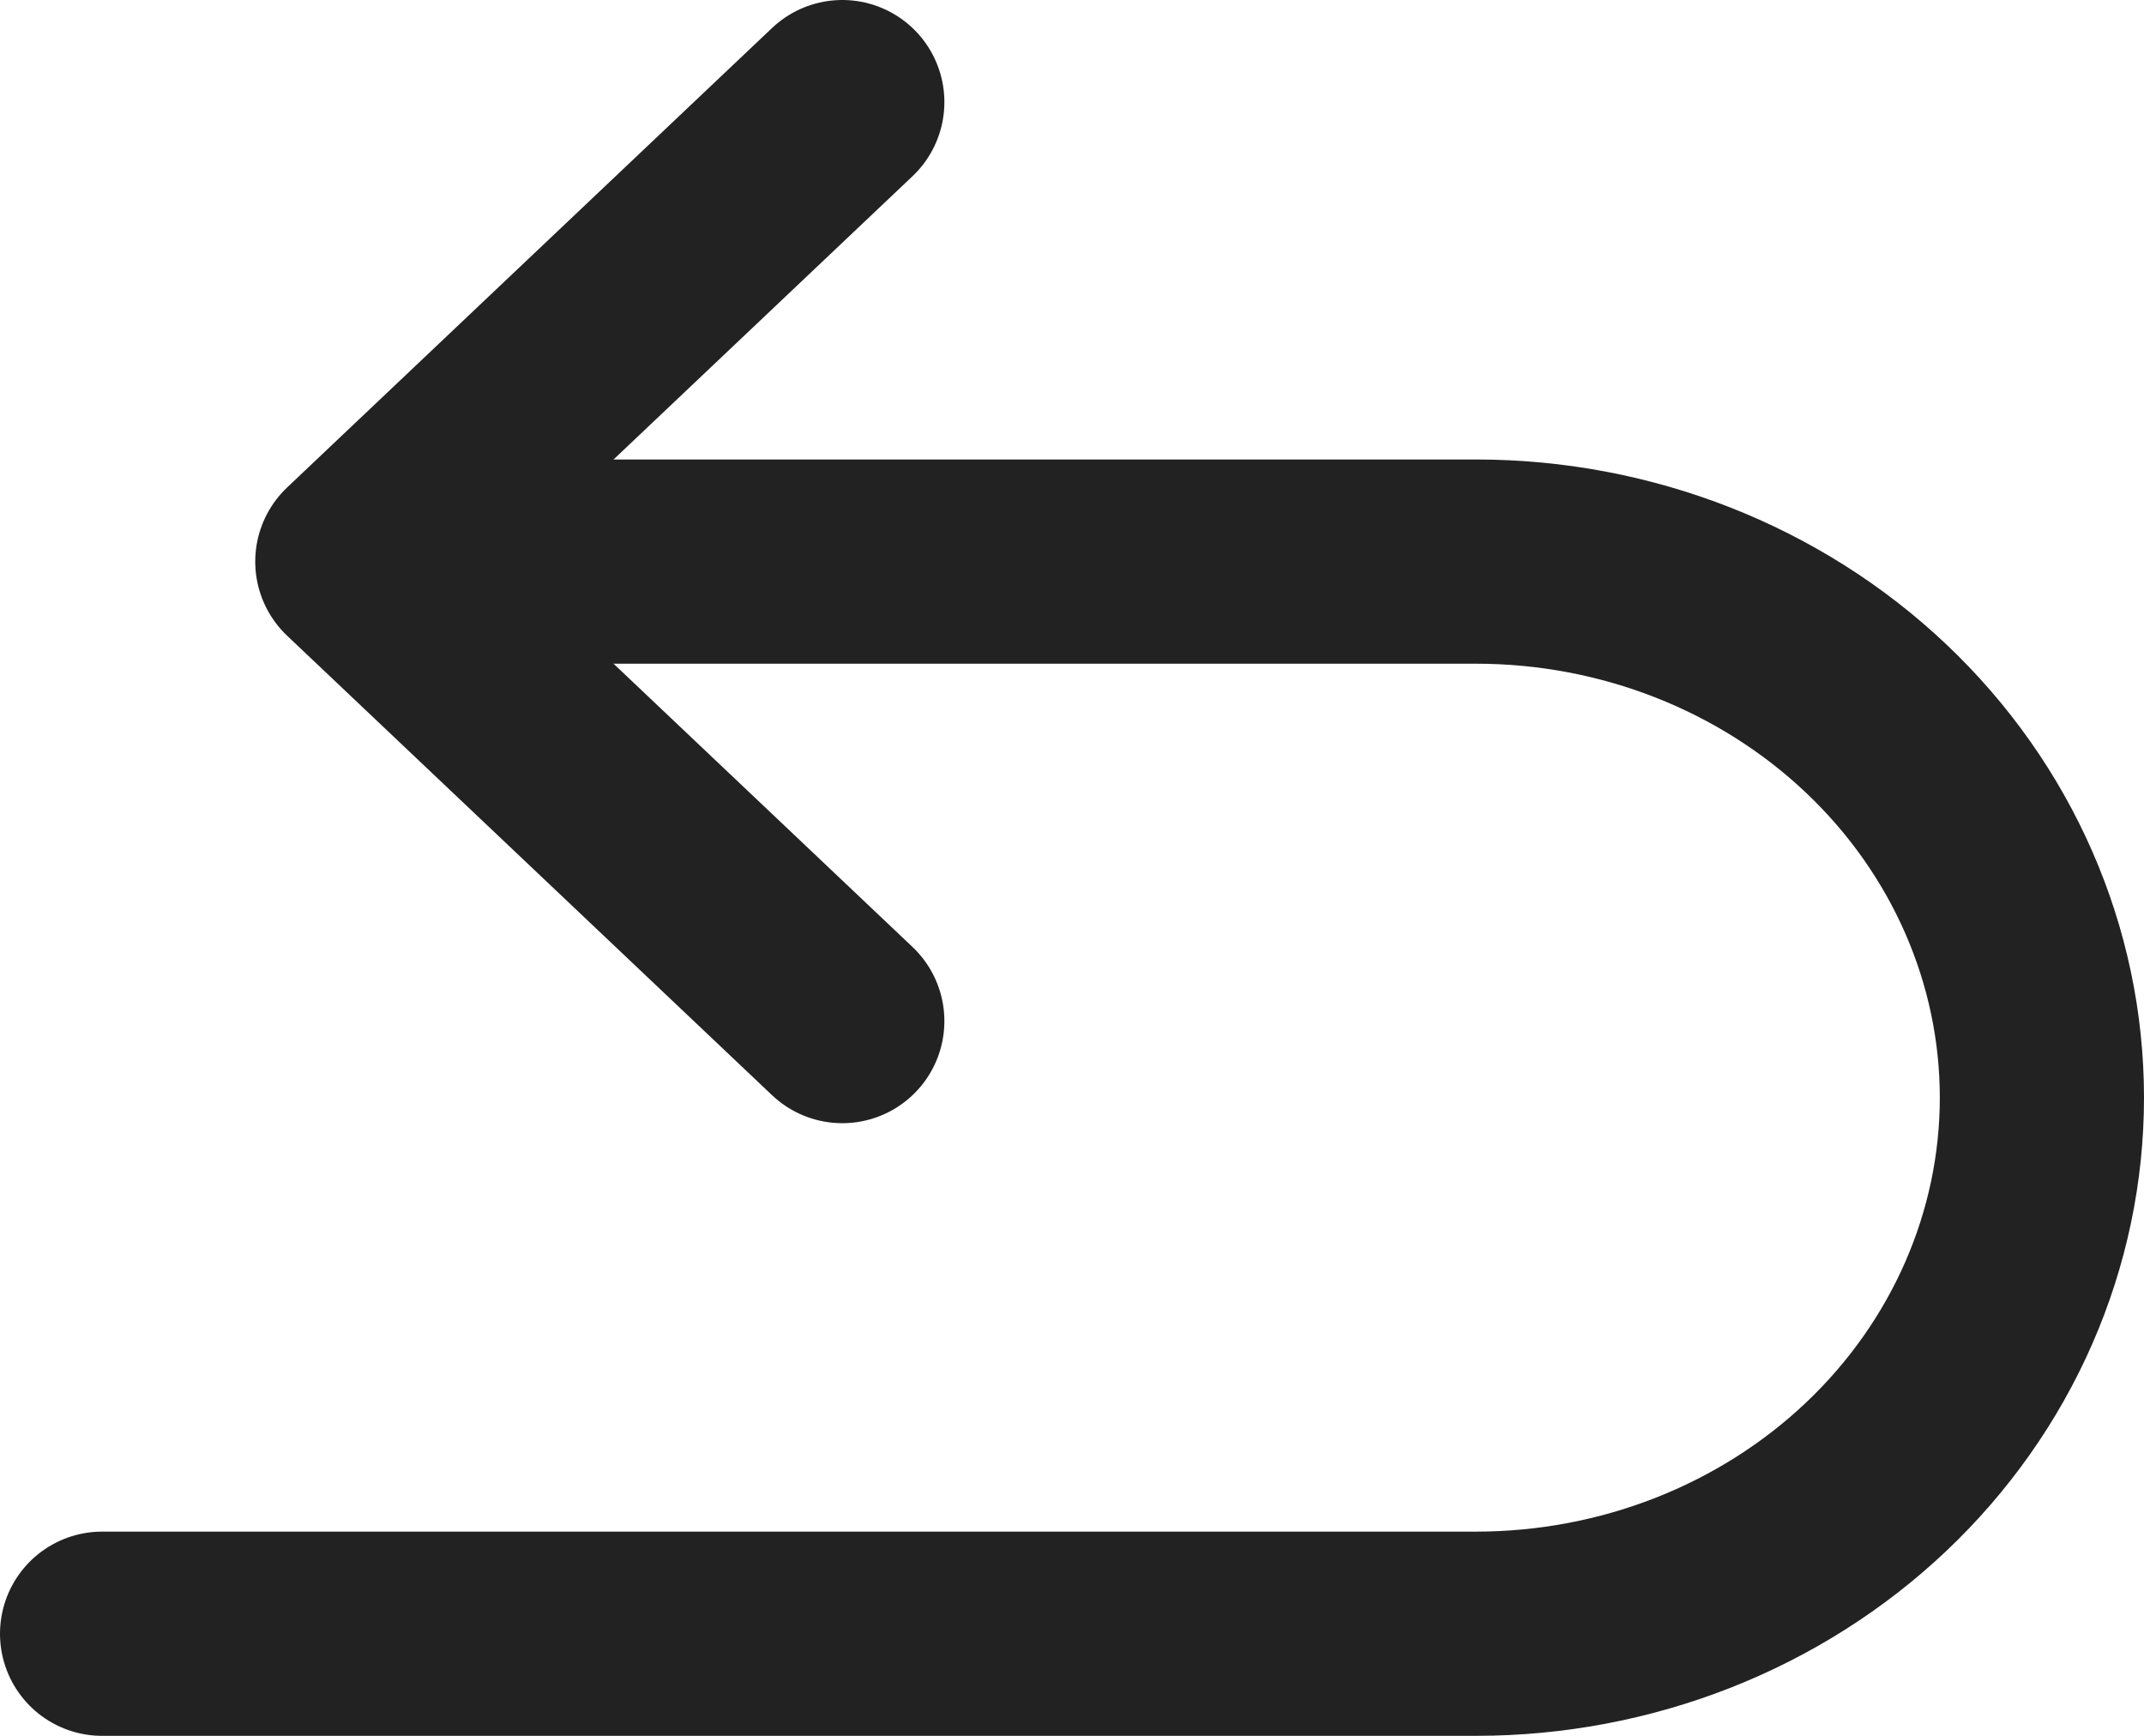
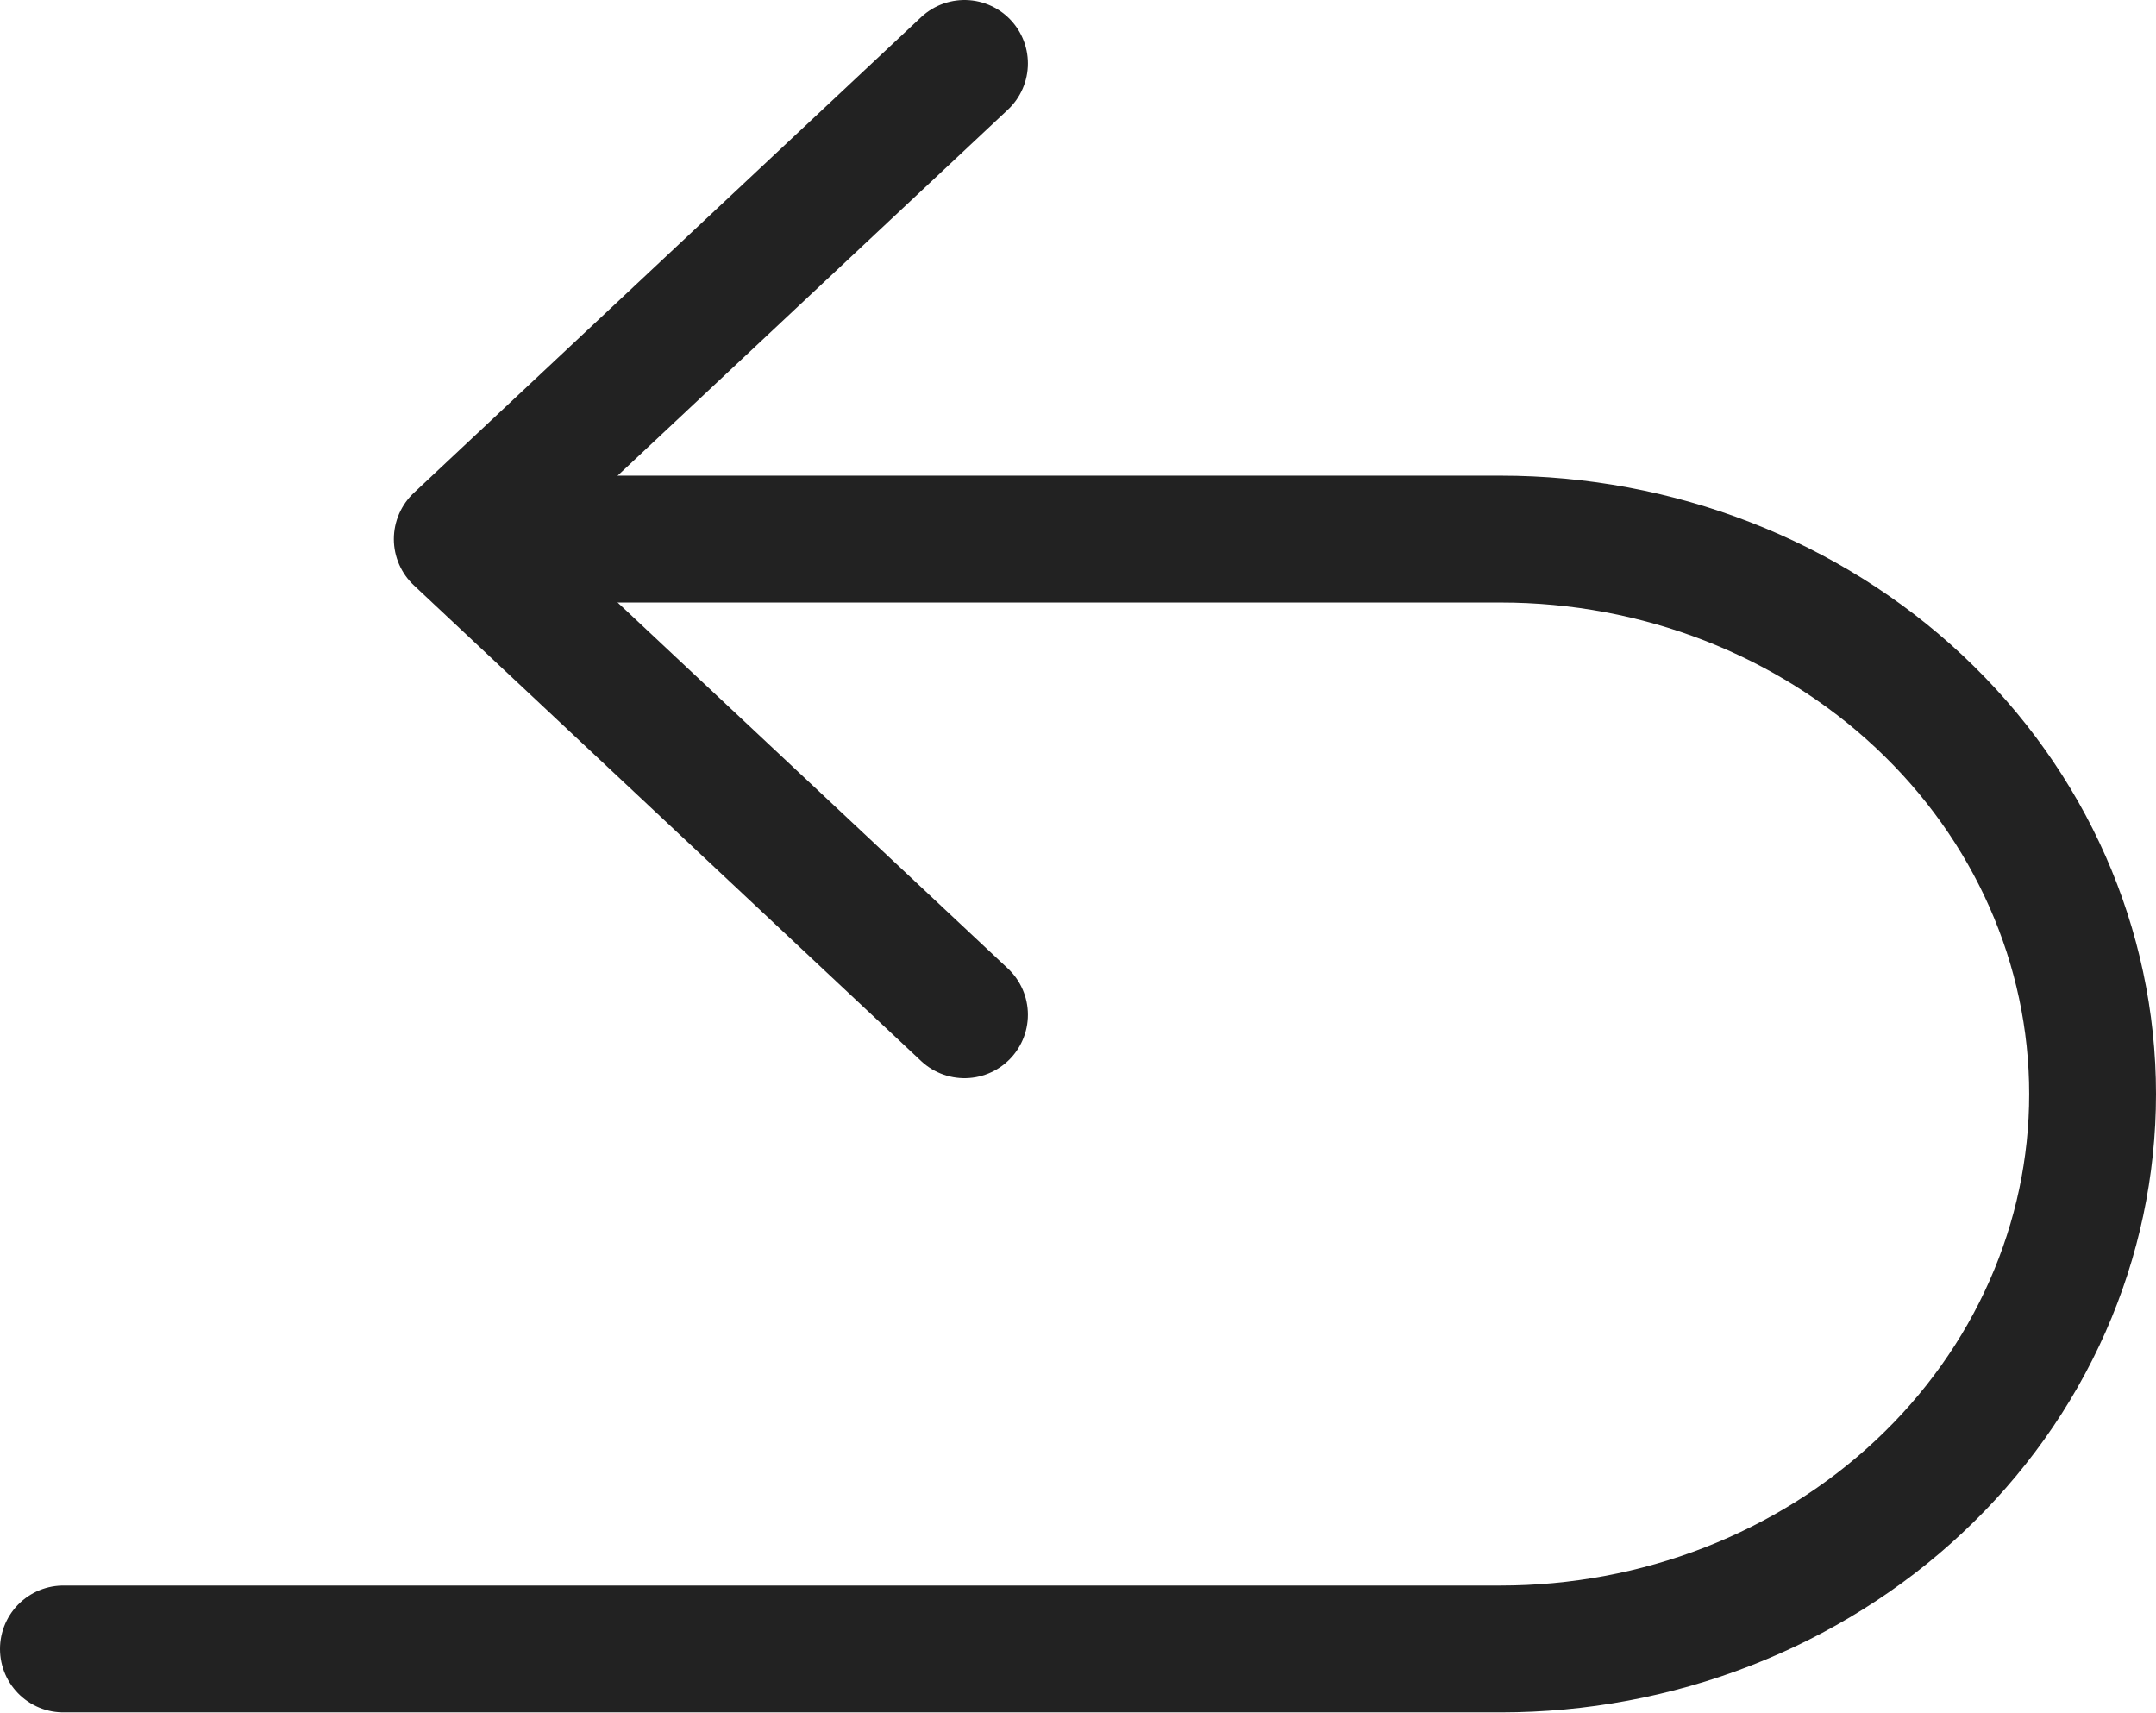
- <svg xmlns="http://www.w3.org/2000/svg" width="42" height="34" viewBox="0 0 42 34" fill="none">
-   <path d="M16.5 2L7 11L16.5 20" stroke="#222" stroke-width="4" stroke-linecap="round" stroke-linejoin="round" />
-   <path d="M11.5 11H28.917C31.856 11 34.675 12.106 36.754 14.075C38.832 16.044 40 18.715 40 21.5C40 22.879 39.713 24.244 39.156 25.518C38.599 26.792 37.783 27.95 36.754 28.925C35.725 29.9 34.503 30.673 33.158 31.201C31.813 31.728 30.372 32 28.917 32H2" stroke="#222" stroke-width="4" stroke-linecap="round" stroke-linejoin="round" />
+ <svg xmlns="http://www.w3.org/2000/svg" width="34" height="27" viewBox="0 0 34 27" fill="none">
+   <path d="M15.21 1L7.211 8.5L15.21 16" stroke="#222222" stroke-width="2" stroke-linecap="round" stroke-linejoin="round" />
+   <path d="M9 8.5H23.667C26.142 8.5 28.516 9.422 30.266 11.063C32.017 12.704 33 14.929 33 17.25C33 18.399 32.759 19.537 32.289 20.599C31.82 21.66 31.133 22.625 30.266 23.437C29.4 24.25 28.371 24.894 27.238 25.334C26.106 25.774 24.892 26 23.667 26H1" stroke="#222222" stroke-width="2" stroke-linecap="round" stroke-linejoin="round" />
</svg>
